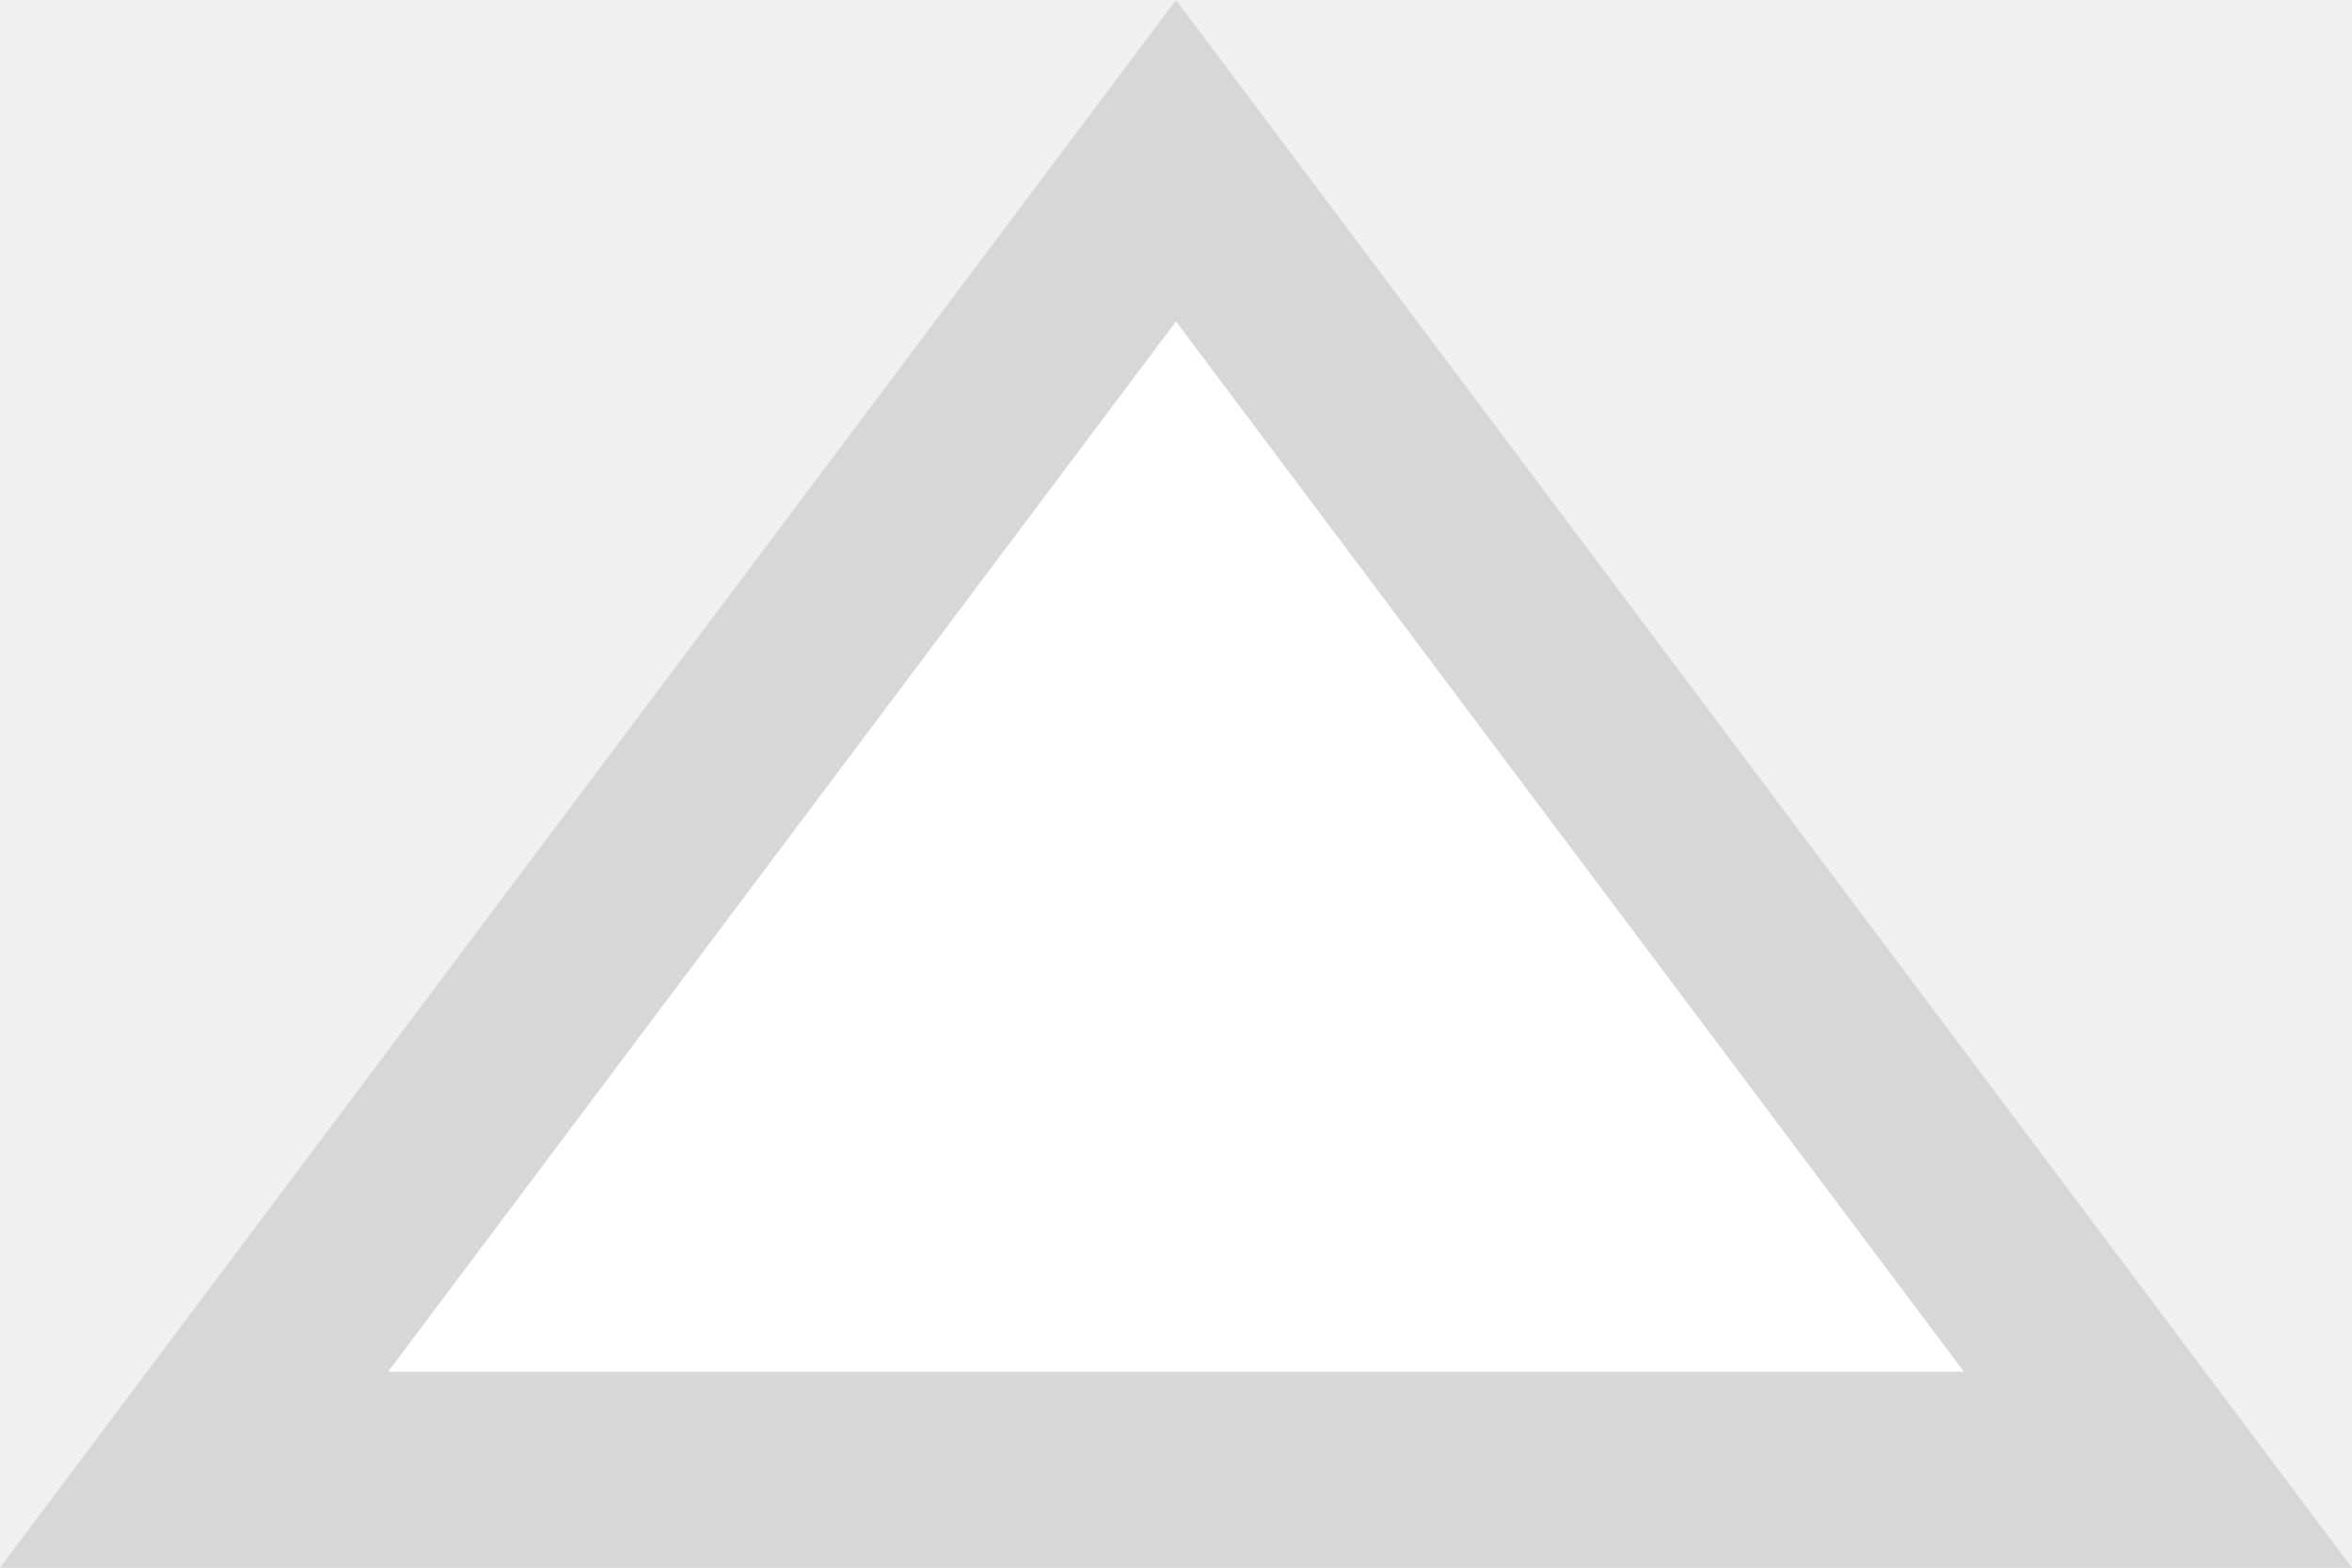
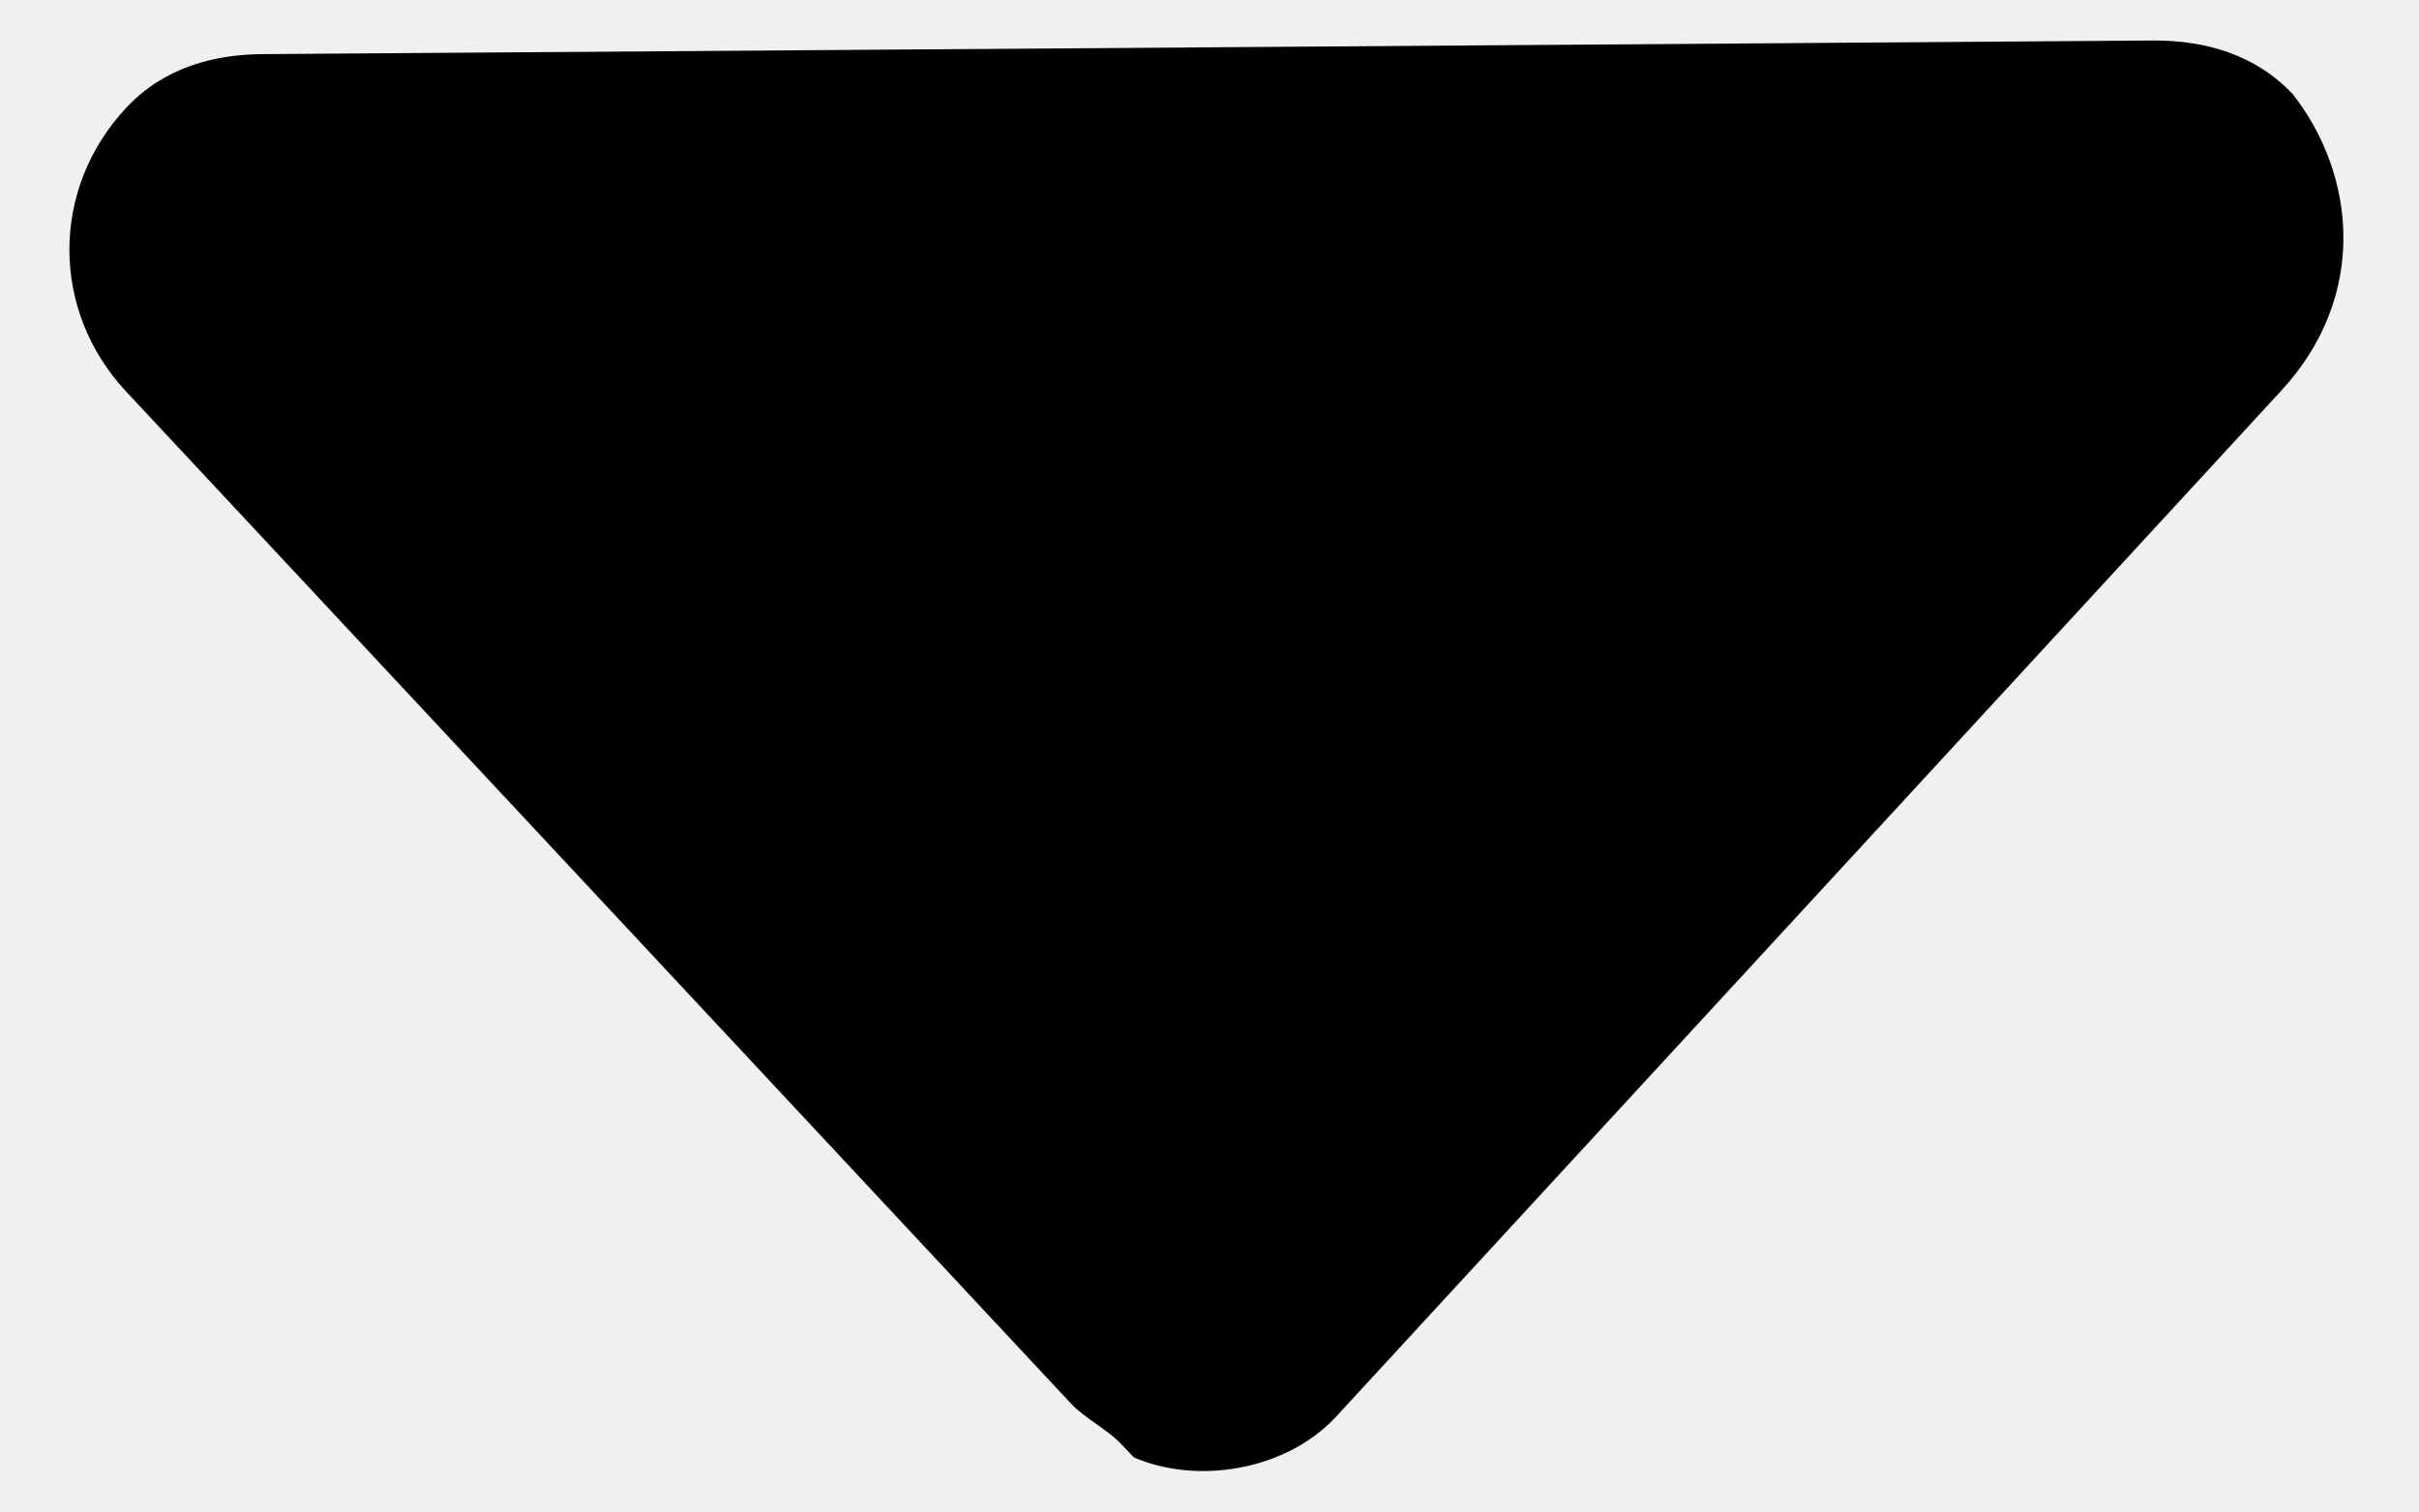
- <svg xmlns="http://www.w3.org/2000/svg" version="1.1" width="12px" height="8px">
-   <g transform="matrix(1 0 0 1 -1728 -1455 )">
-     <path d="M 1728.99 1462.5  L 1734 1455.82  L 1739.01 1462.5  L 1728.99 1462.5  Z " fill-rule="nonzero" fill="#ffffff" stroke="none" />
-     <path d="M 1728 1463  L 1734 1455  L 1740 1463  L 1728 1463  Z M 1734 1456.64  L 1729.98 1462  L 1738.02 1462  L 1734 1456.64  Z " fill-rule="nonzero" fill="#d7d7d7" stroke="none" />
+ <svg xmlns="http://www.w3.org/2000/svg" version="1.1" width="8px" height="5px">
+   <g transform="matrix(1 0 0 1 -1681 -426 )">
+     <path d="M 7.542 1.295  C 7.833 0.982  7.792 0.58  7.583 0.312  C 7.458 0.179  7.292 0.134  7.125 0.134  L 0.875 0.179  C 0.708 0.179  0.542 0.223  0.417 0.357  C 0.167 0.625  0.167 1.027  0.417 1.295  L 3.542 4.643  C 3.583 4.688  3.667 4.732  3.708 4.777  C 3.708 4.777  3.75 4.821  3.75 4.821  C 3.958 4.911  4.25 4.866  4.417 4.688  L 7.542 1.295  Z " fill-rule="nonzero" fill="#000000" stroke="none" transform="matrix(1 0 0 1 1681 426 )" />
  </g>
</svg>
